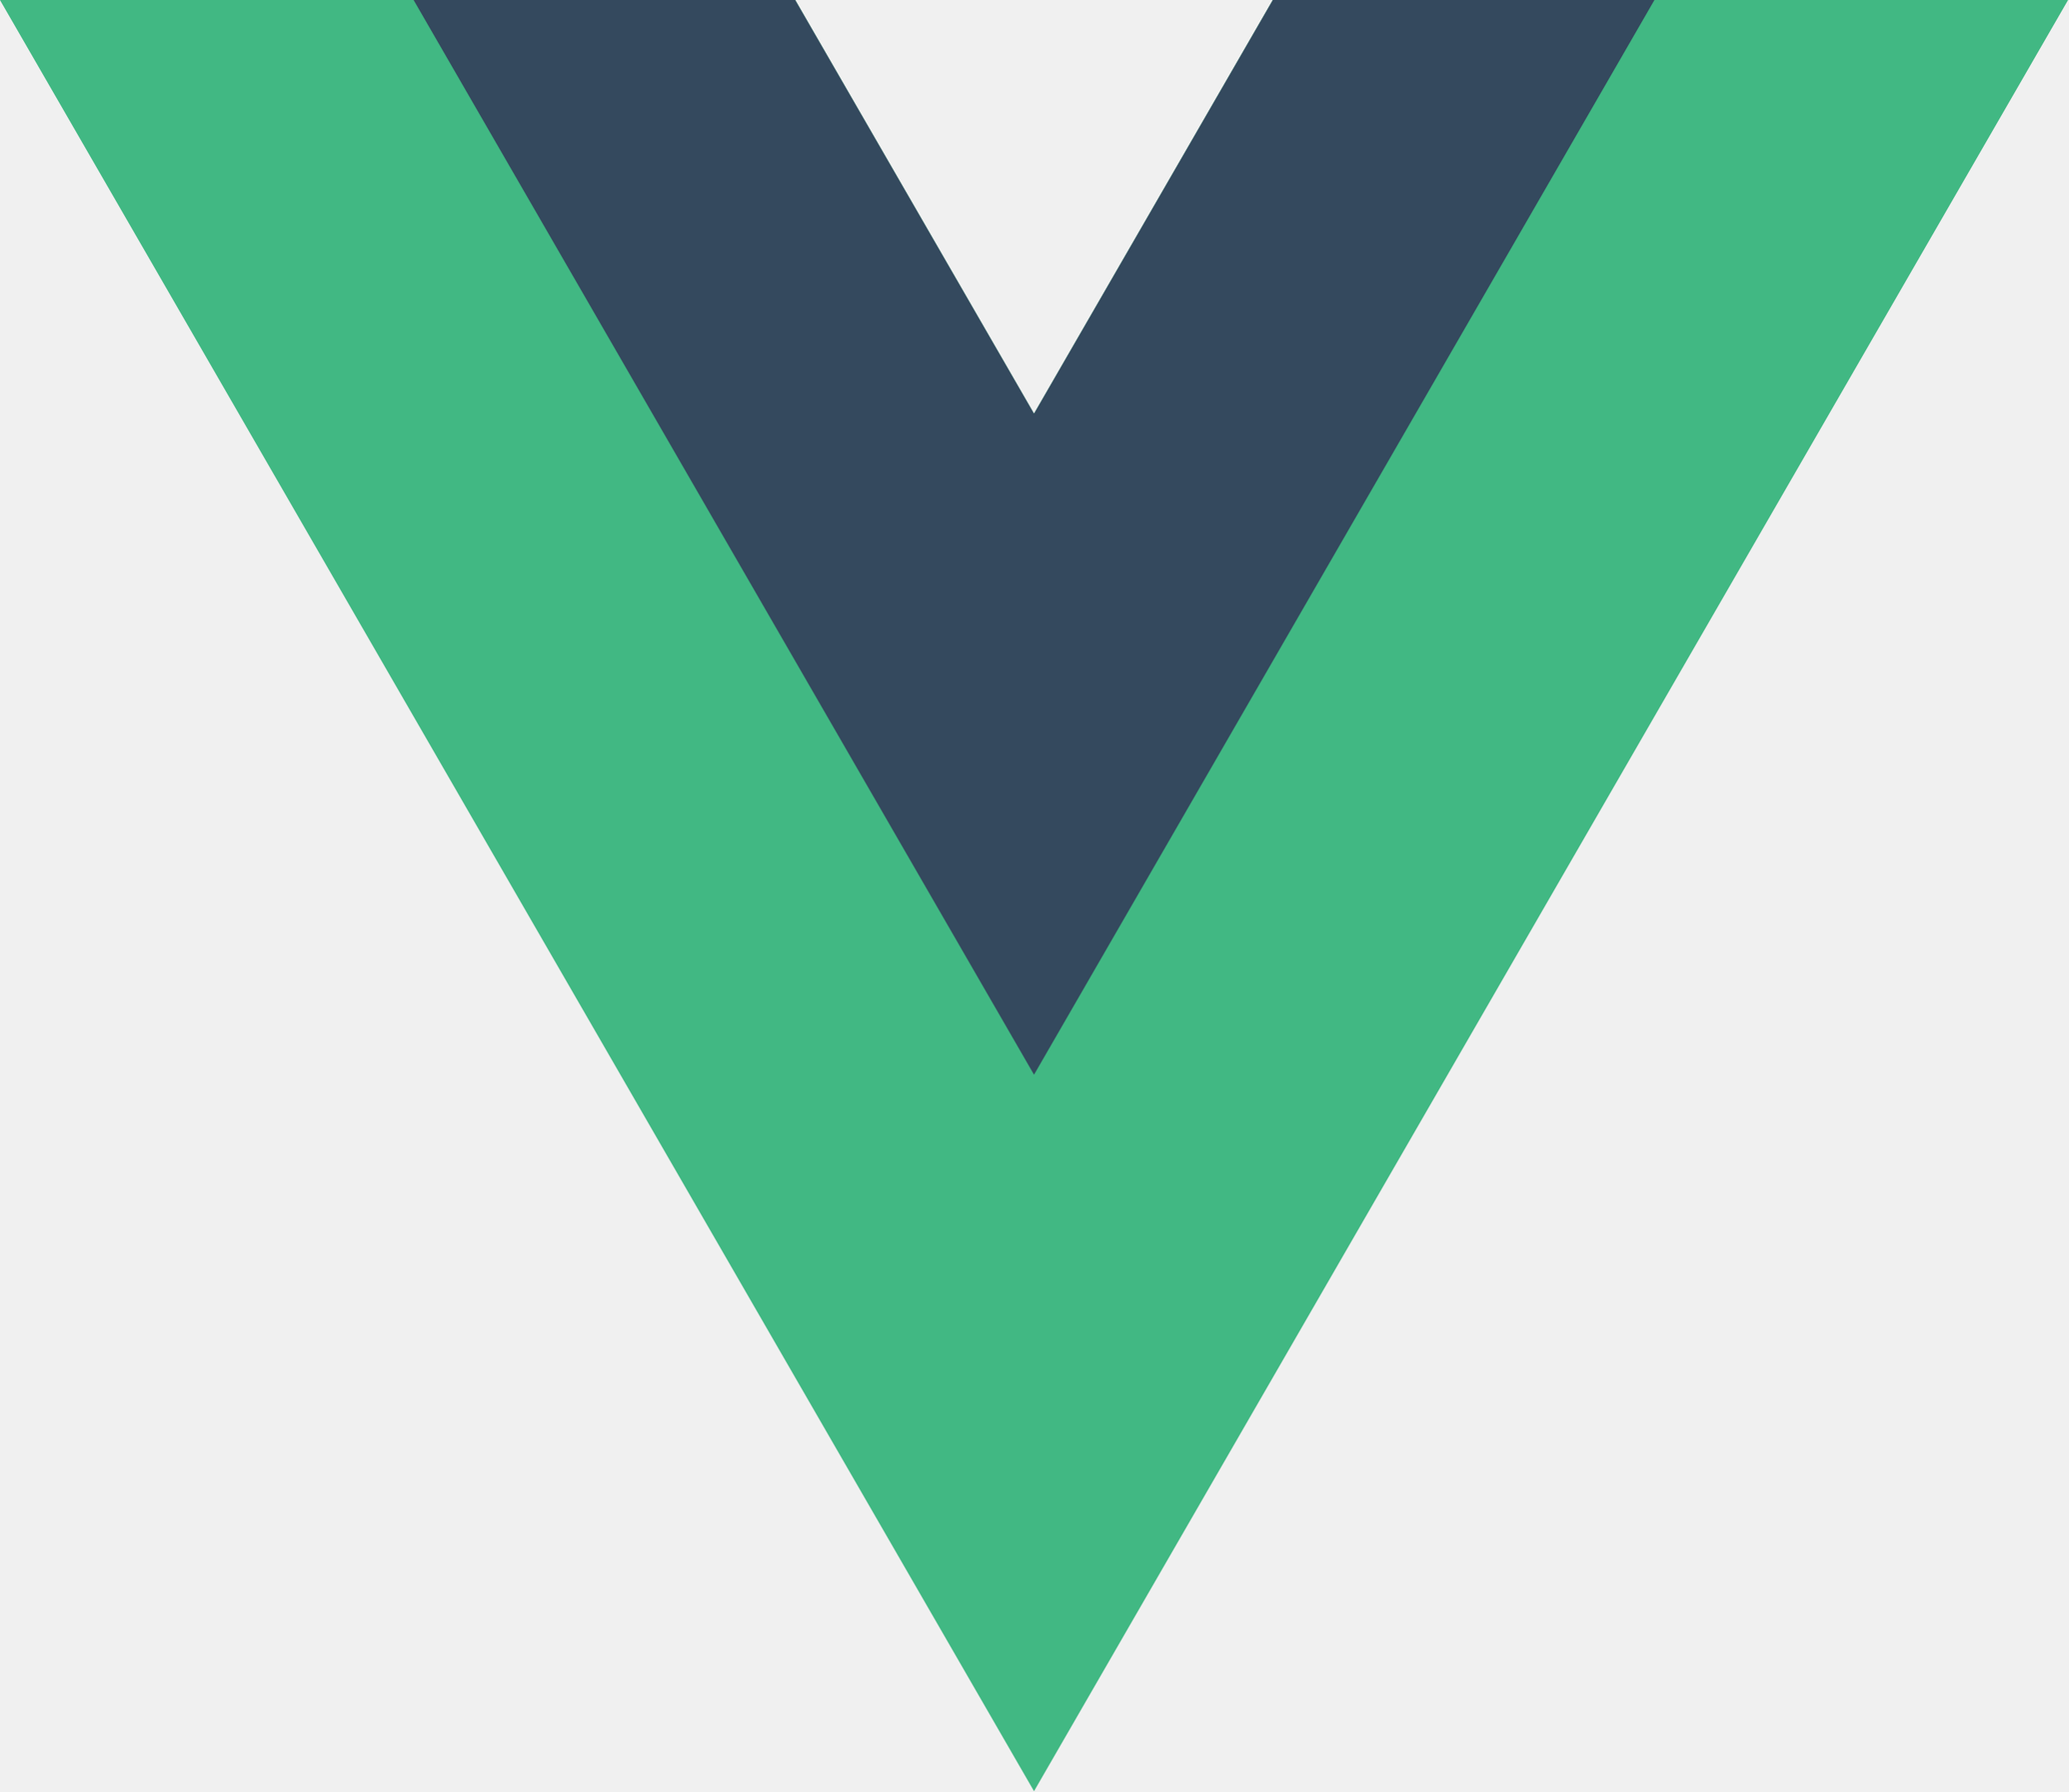
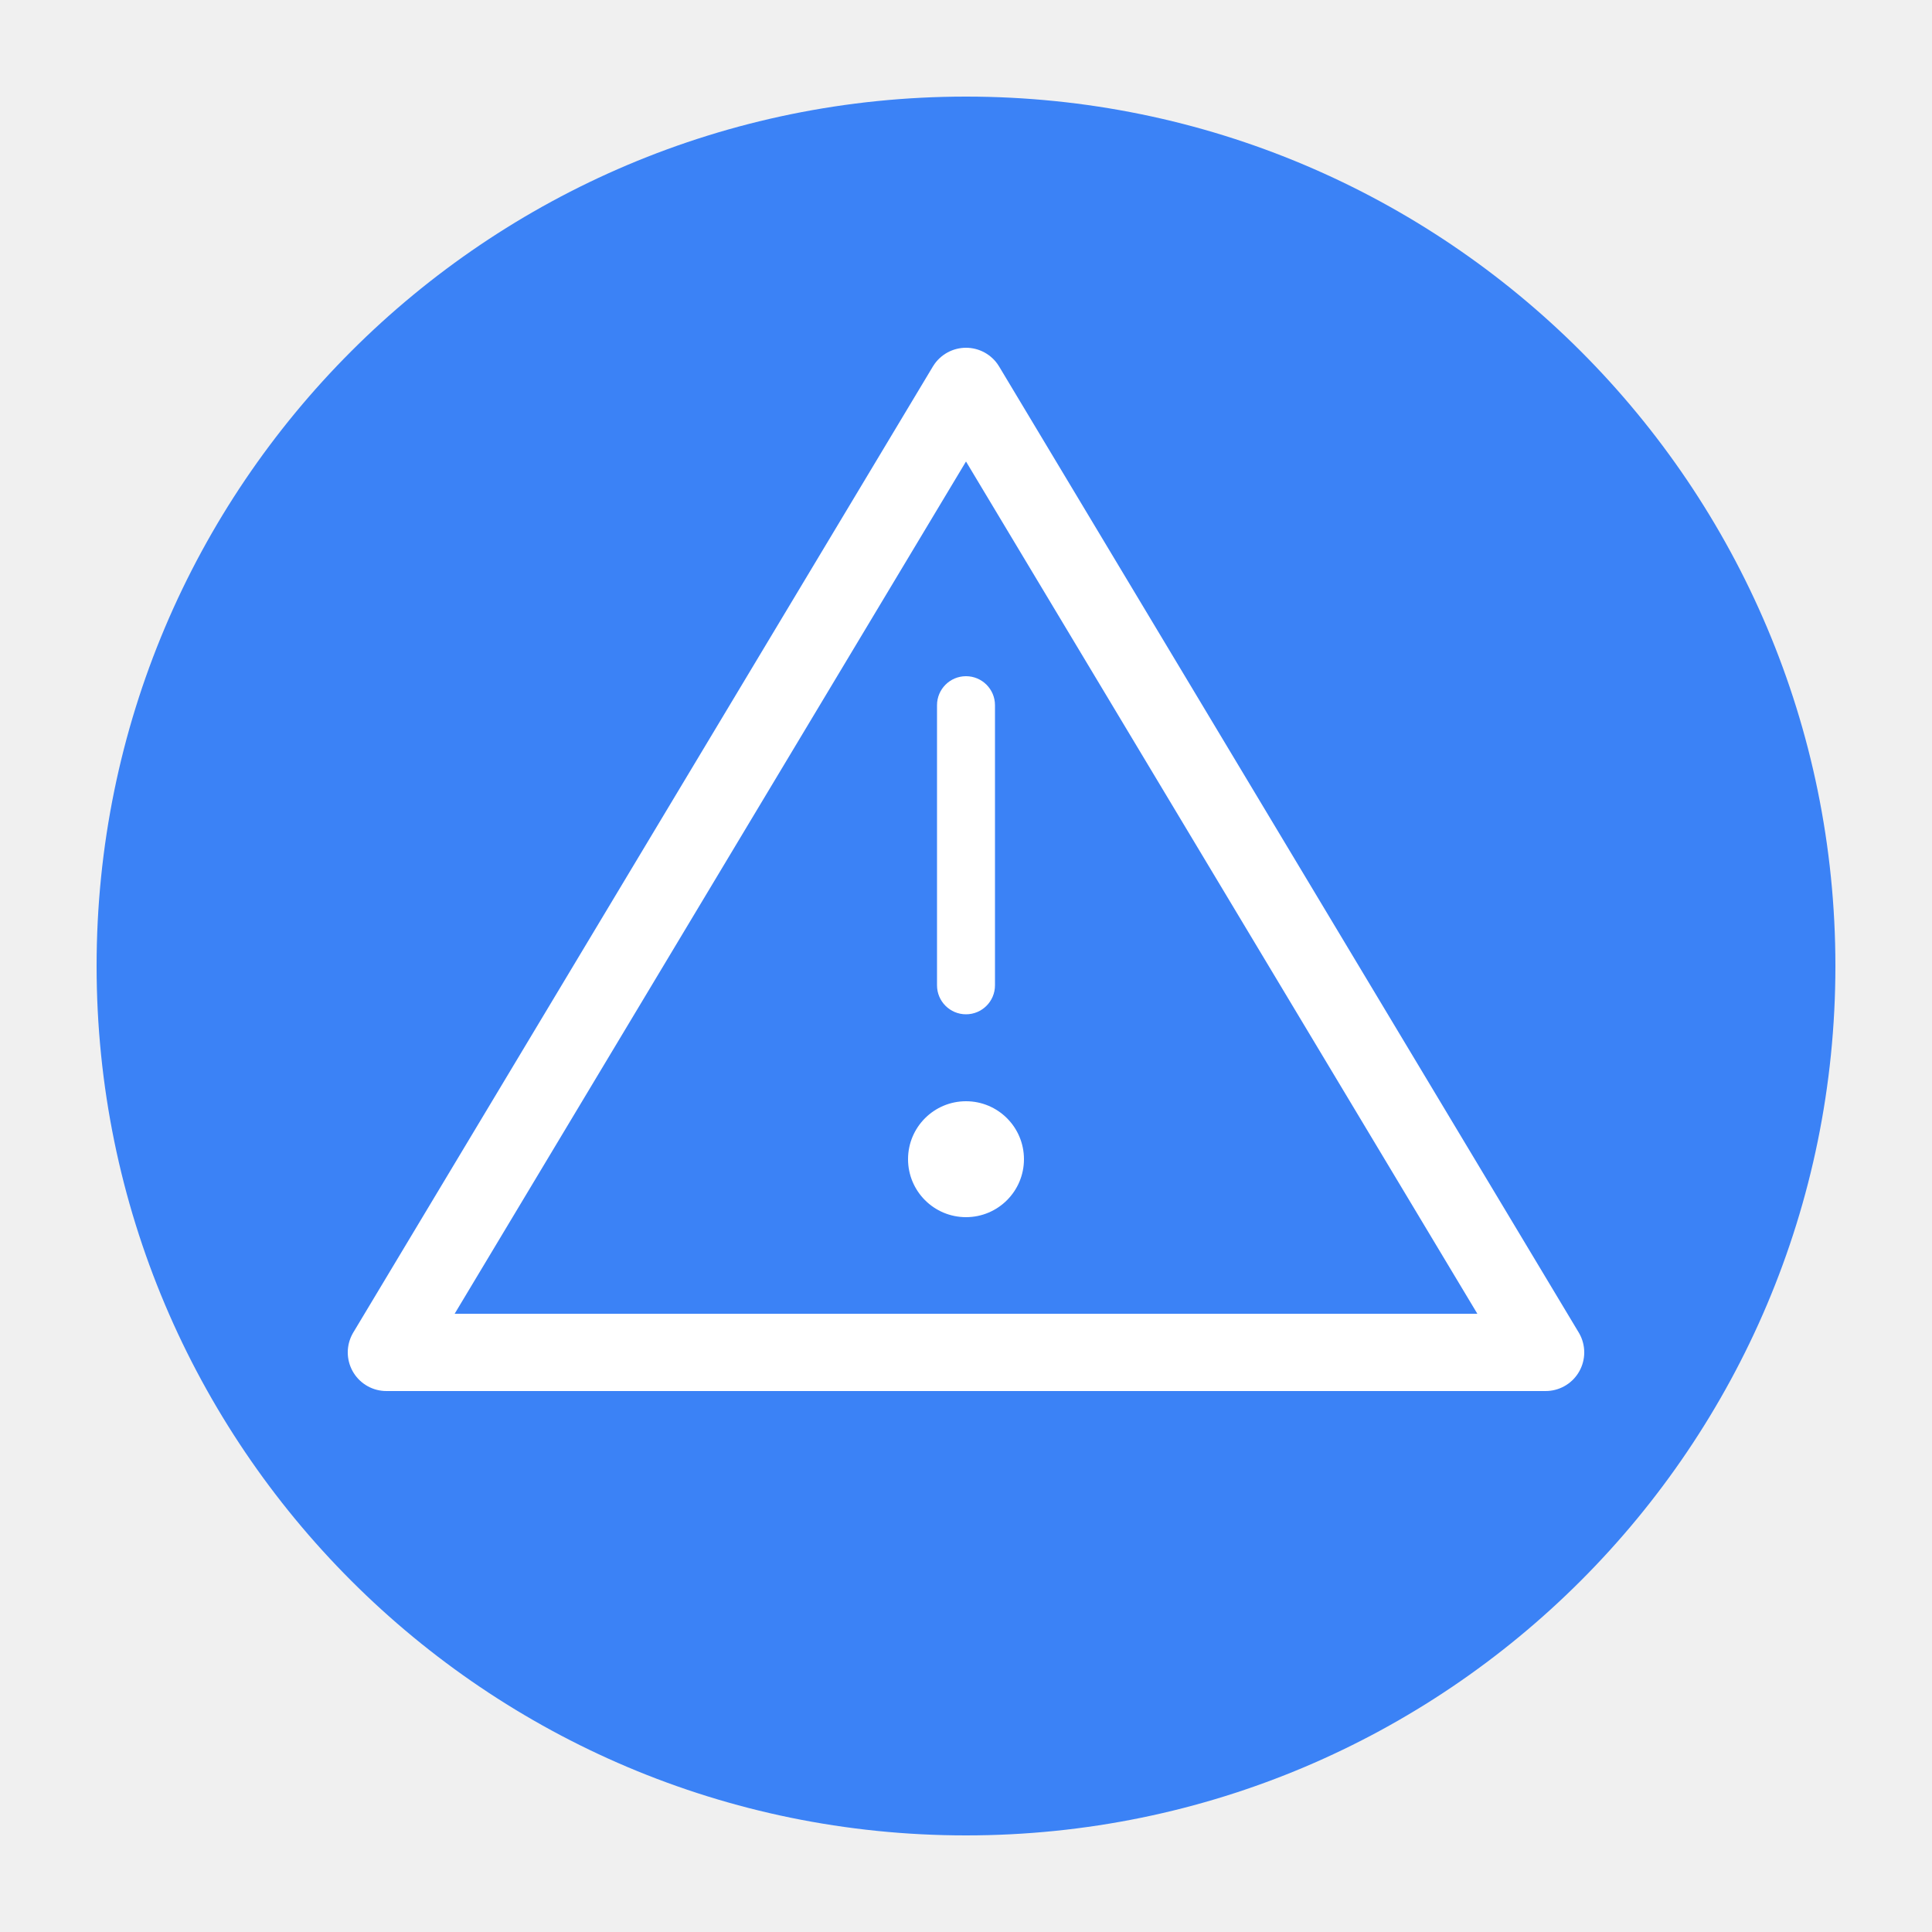
- <svg xmlns="http://www.w3.org/2000/svg" viewBox="0 0 261.76 226.69">
-   <path d="M161.096.001l-30.225 52.351L100.647.001H-.005l130.877 226.688L261.749.001z" fill="#41b883" />
-   <path d="M161.096.001l-30.225 52.351L100.647.001H52.346l78.526 136.01L209.398.001z" fill="#34495e" />
+ <svg xmlns="http://www.w3.org/2000/svg" width="200" height="200" viewBox="0 0 200 200">
+   <circle cx="100" cy="100" r="90" fill="#3b82f6" />
+   <path d="M100 40 L160 140 L40 140 Z" fill="none" stroke="white" stroke-width="8" stroke-linejoin="round" />
+   <circle cx="100" cy="120" r="6" fill="white" />
+   <rect x="97" y="70" width="6" height="35" rx="3" fill="white" />
</svg>
